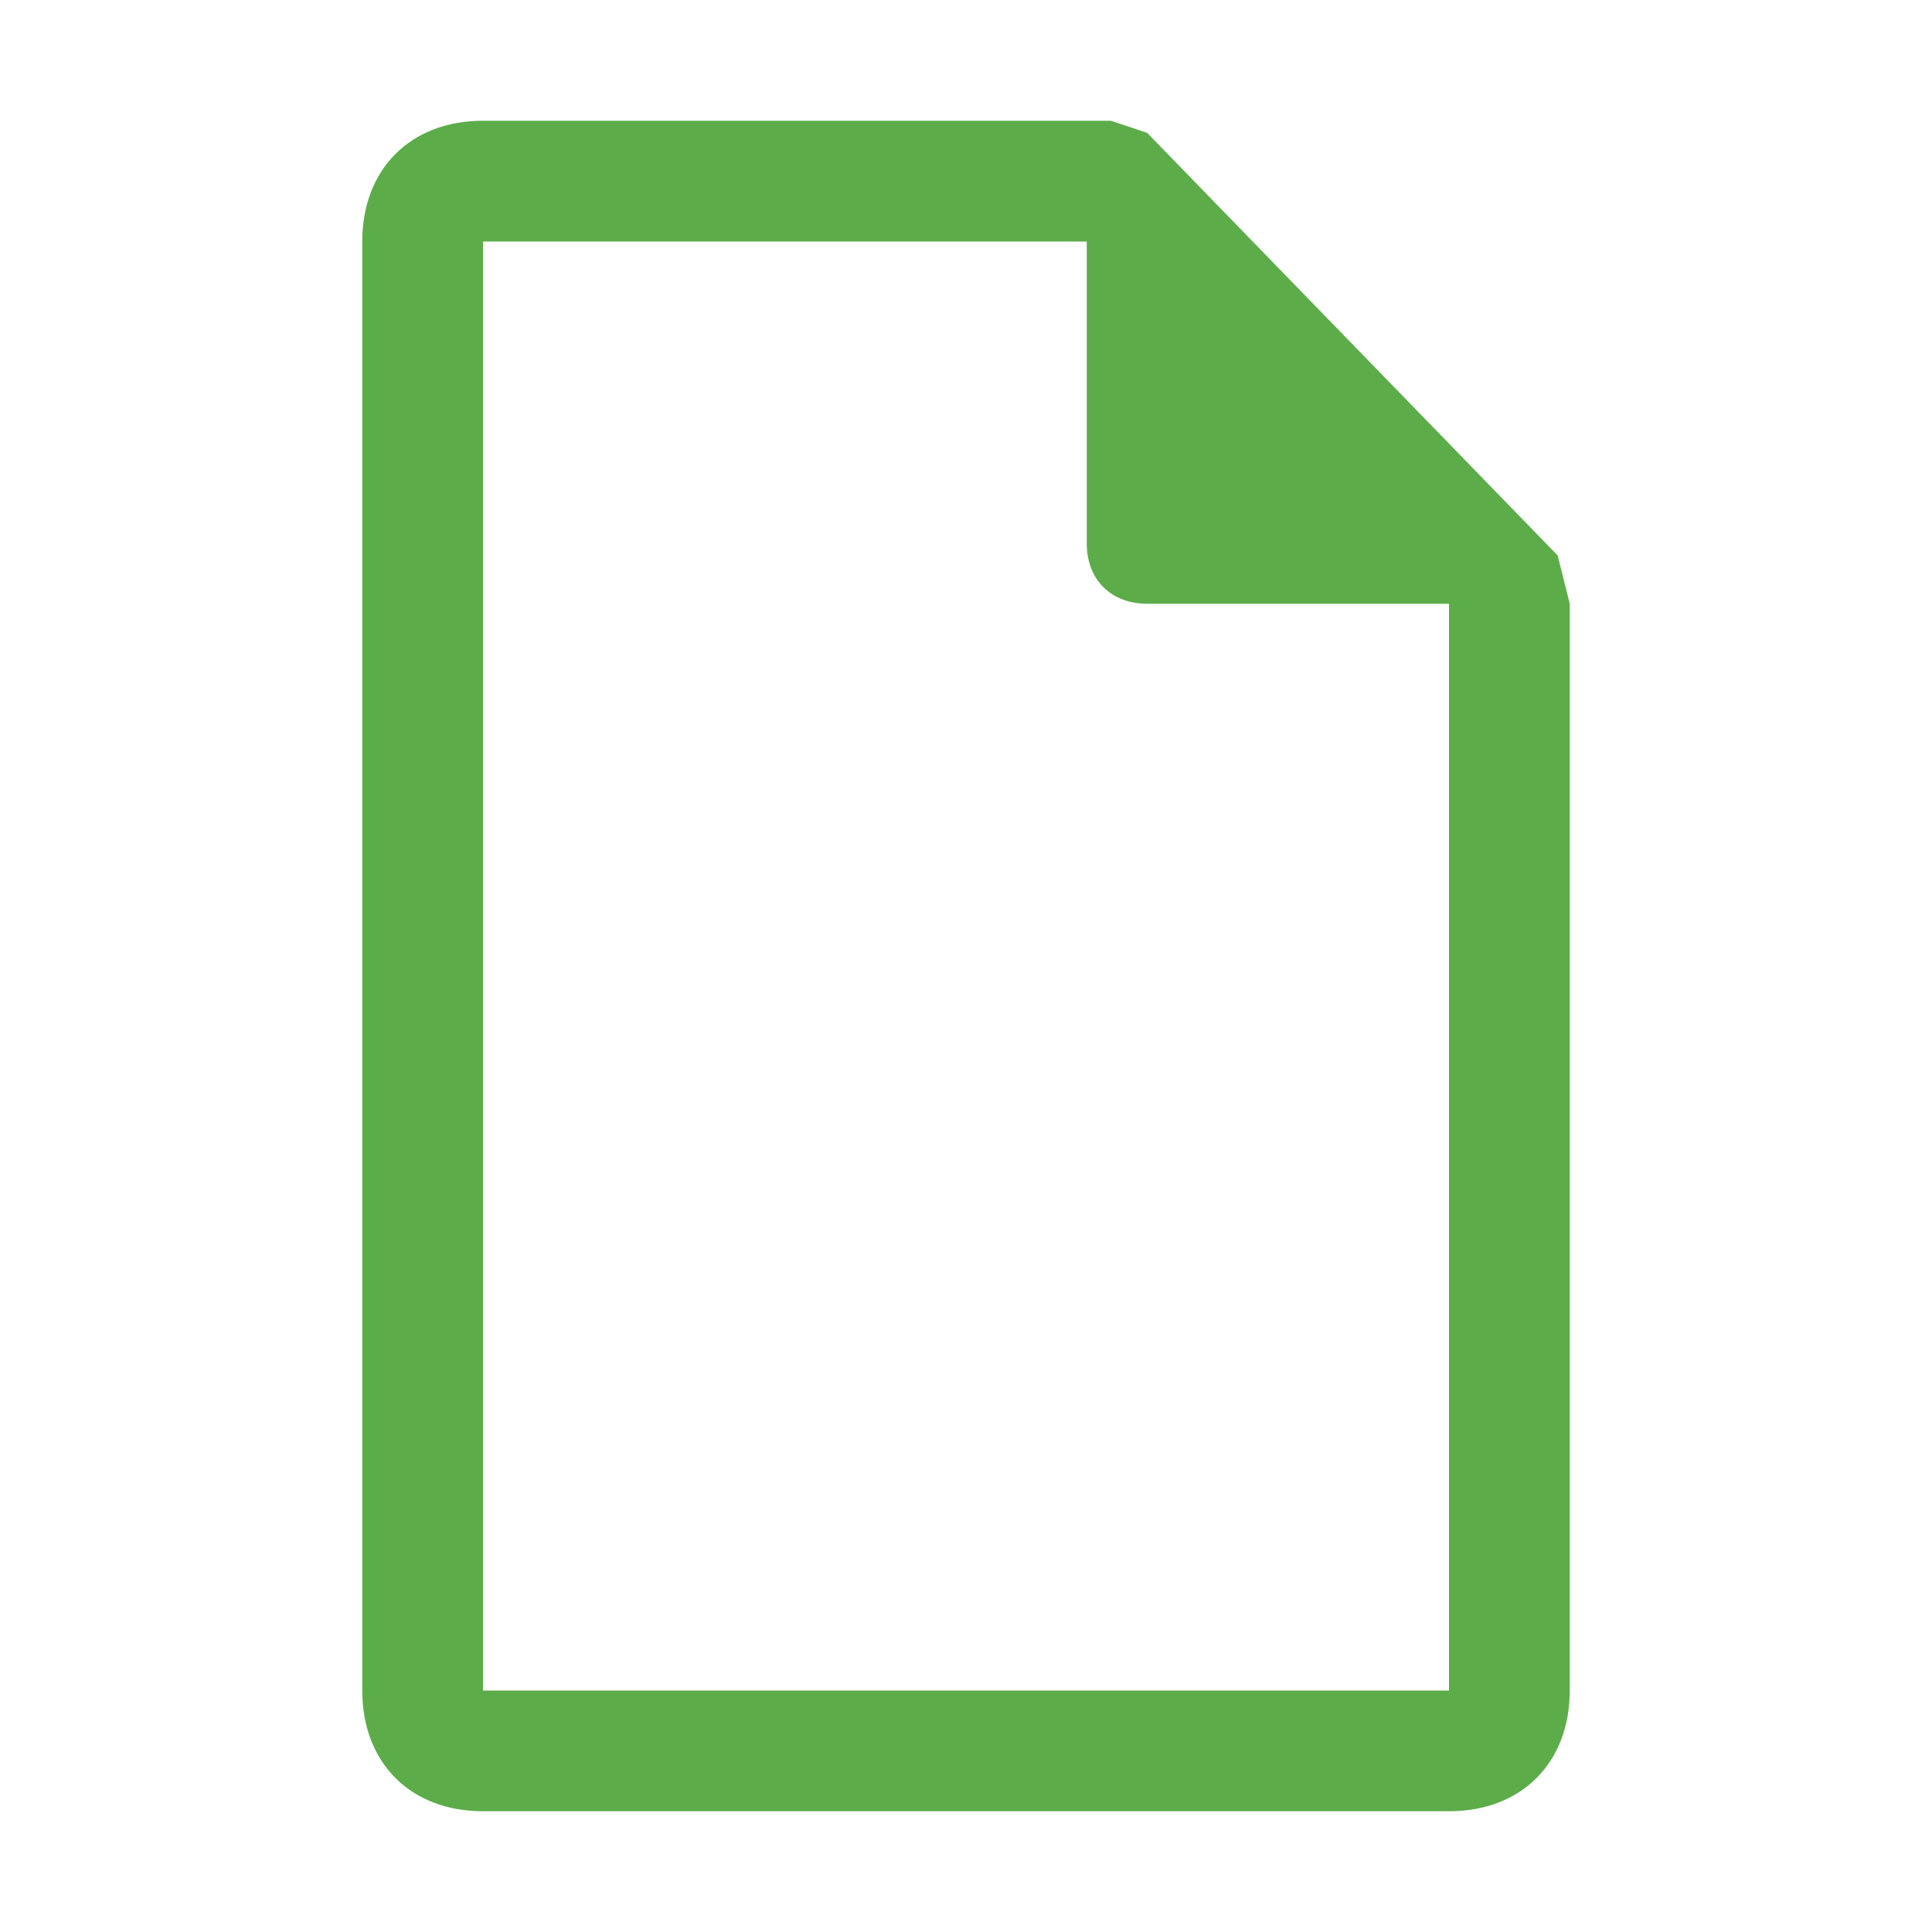
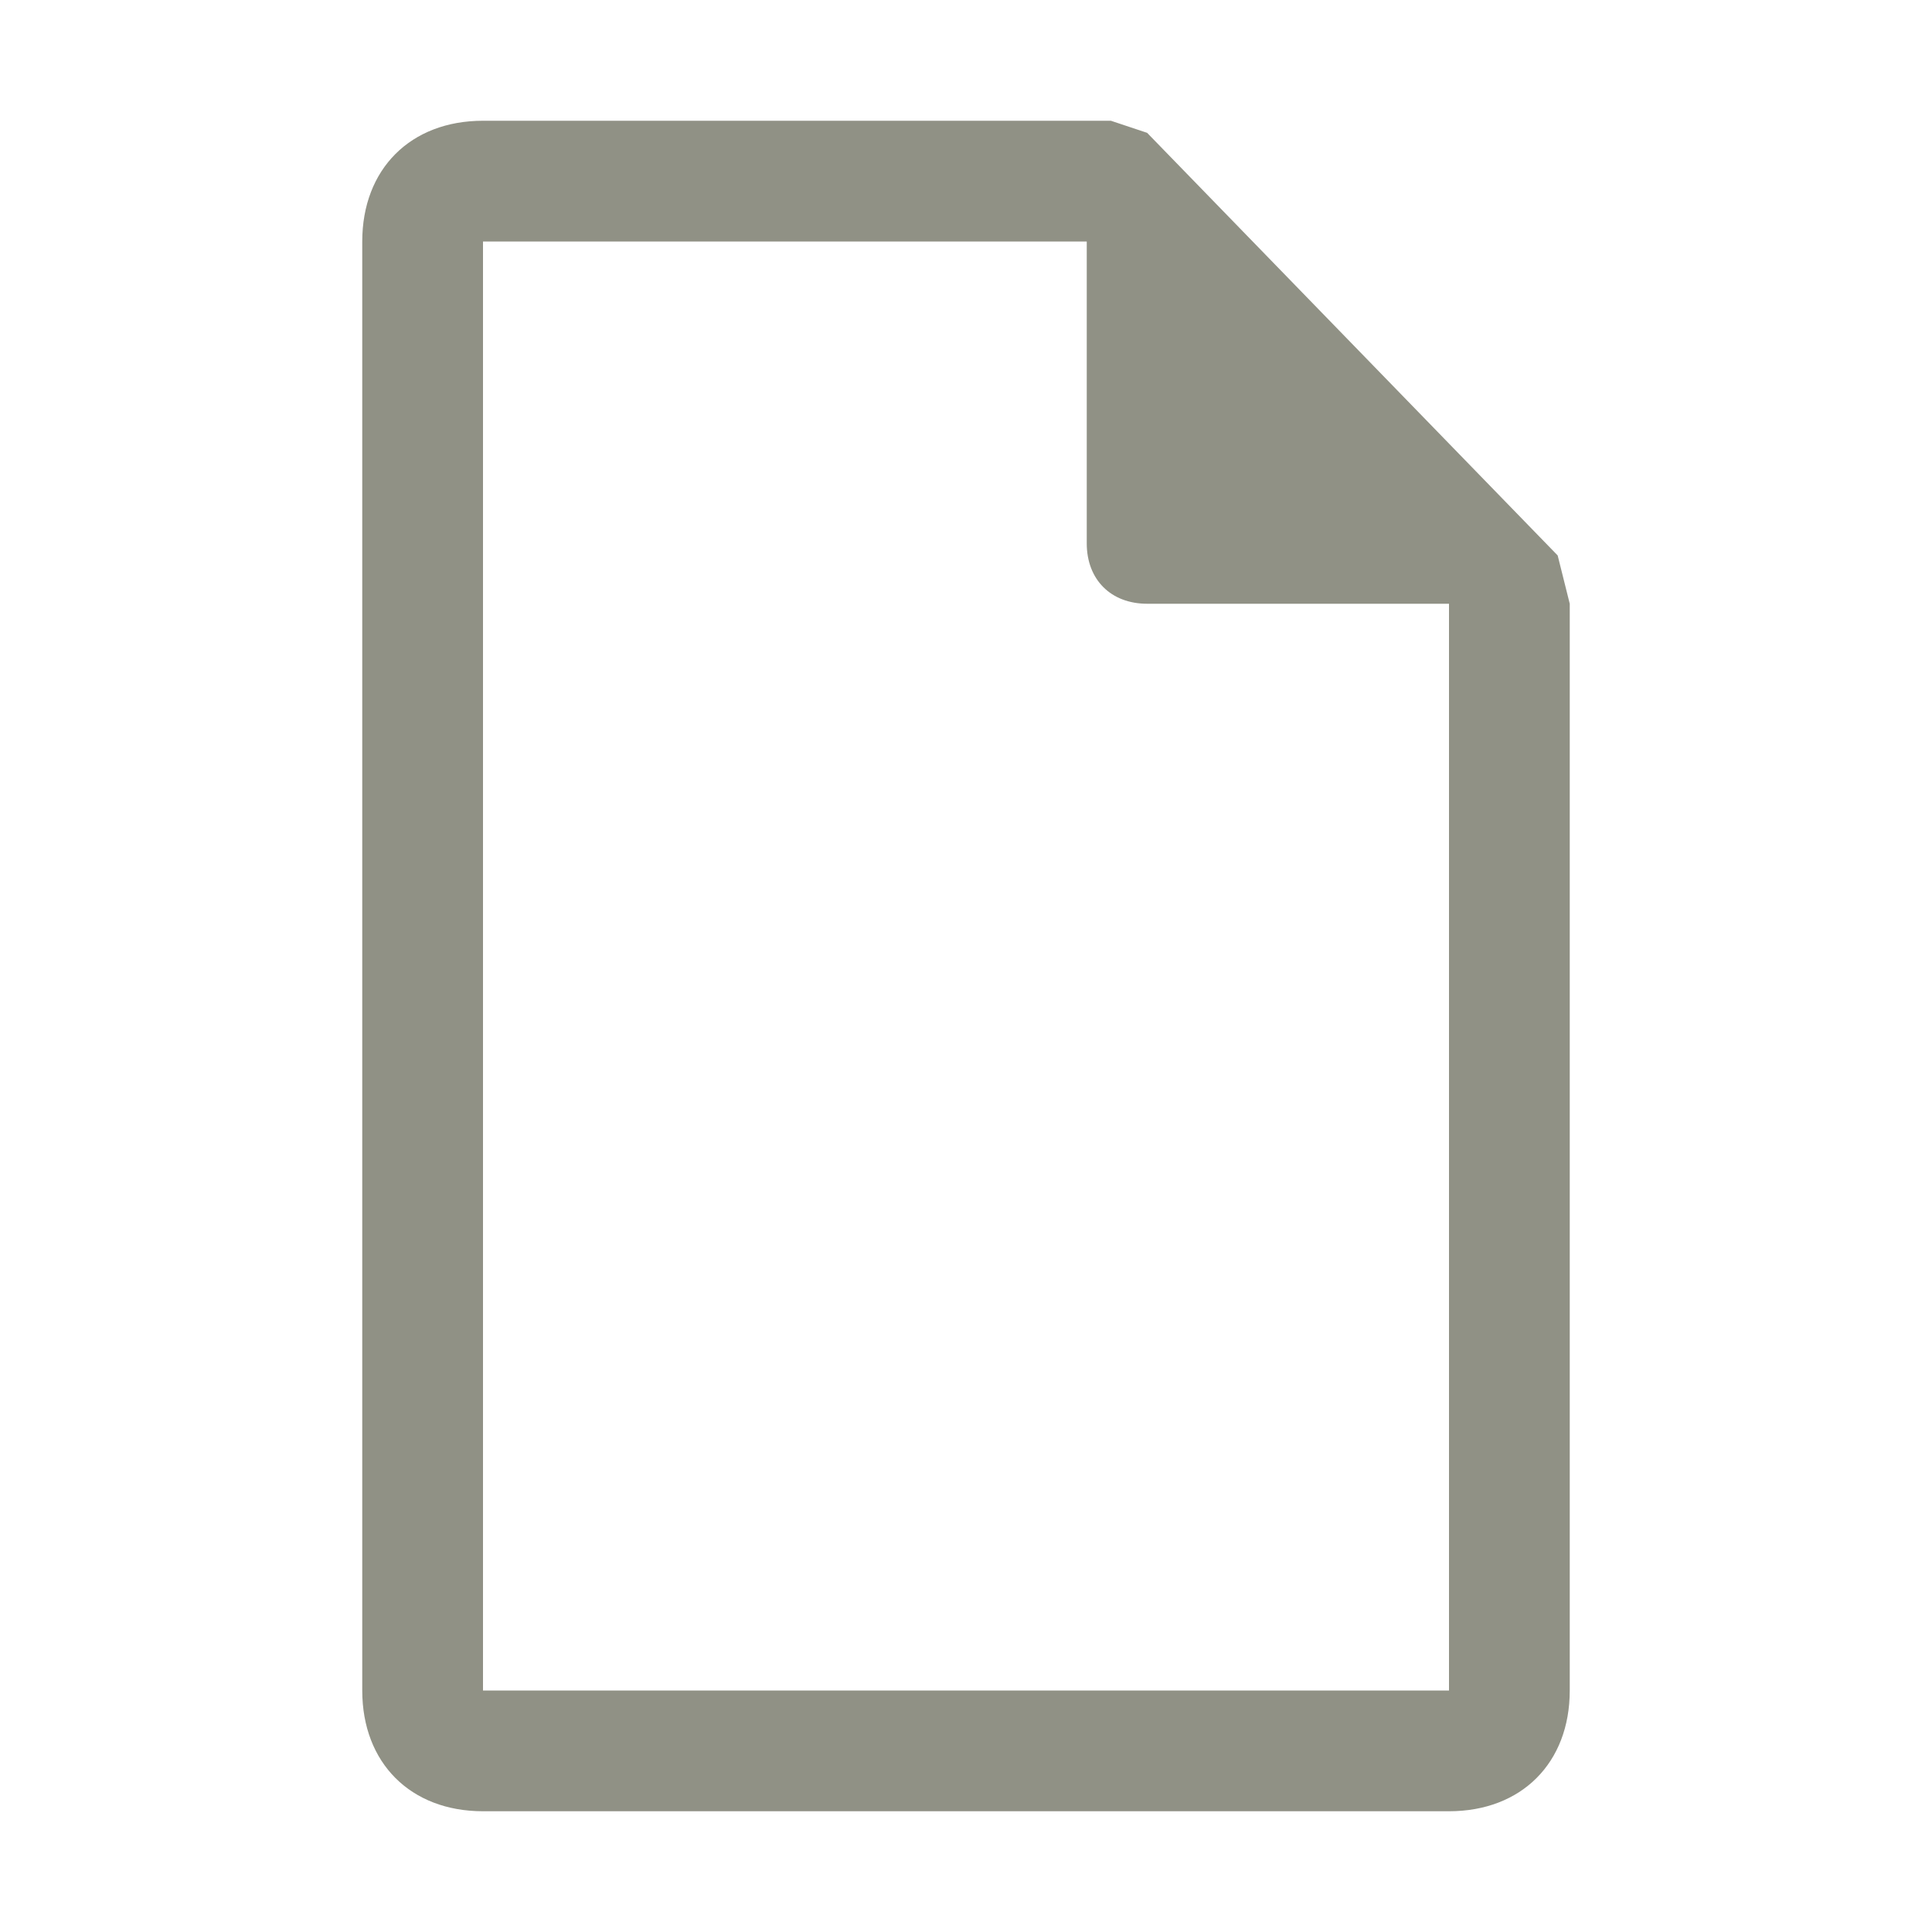
<svg xmlns="http://www.w3.org/2000/svg" viewBox="0 0 16 16" width="16" height="16">
-   <path fill="#5cad4a" d="M9.5 1.1l3.4 3.5.1.4v9c0 .6-.4 1-1 1H4c-.6 0-1-.4-1-1V2c0-.6.4-1 1-1h5.2l.3.1zM9 5V2H4v12h8V5H9.5c-.3 0-.5-.2-.5-.5V2H9v3z" />
+   <path fill="#909185" d="M9.5 1.1l3.4 3.5.1.4v9c0 .6-.4 1-1 1H4c-.6 0-1-.4-1-1V2c0-.6.4-1 1-1h5.2l.3.1zM9 5V2H4v12h8V5H9.5c-.3 0-.5-.2-.5-.5V2H9v3z" />
</svg>
